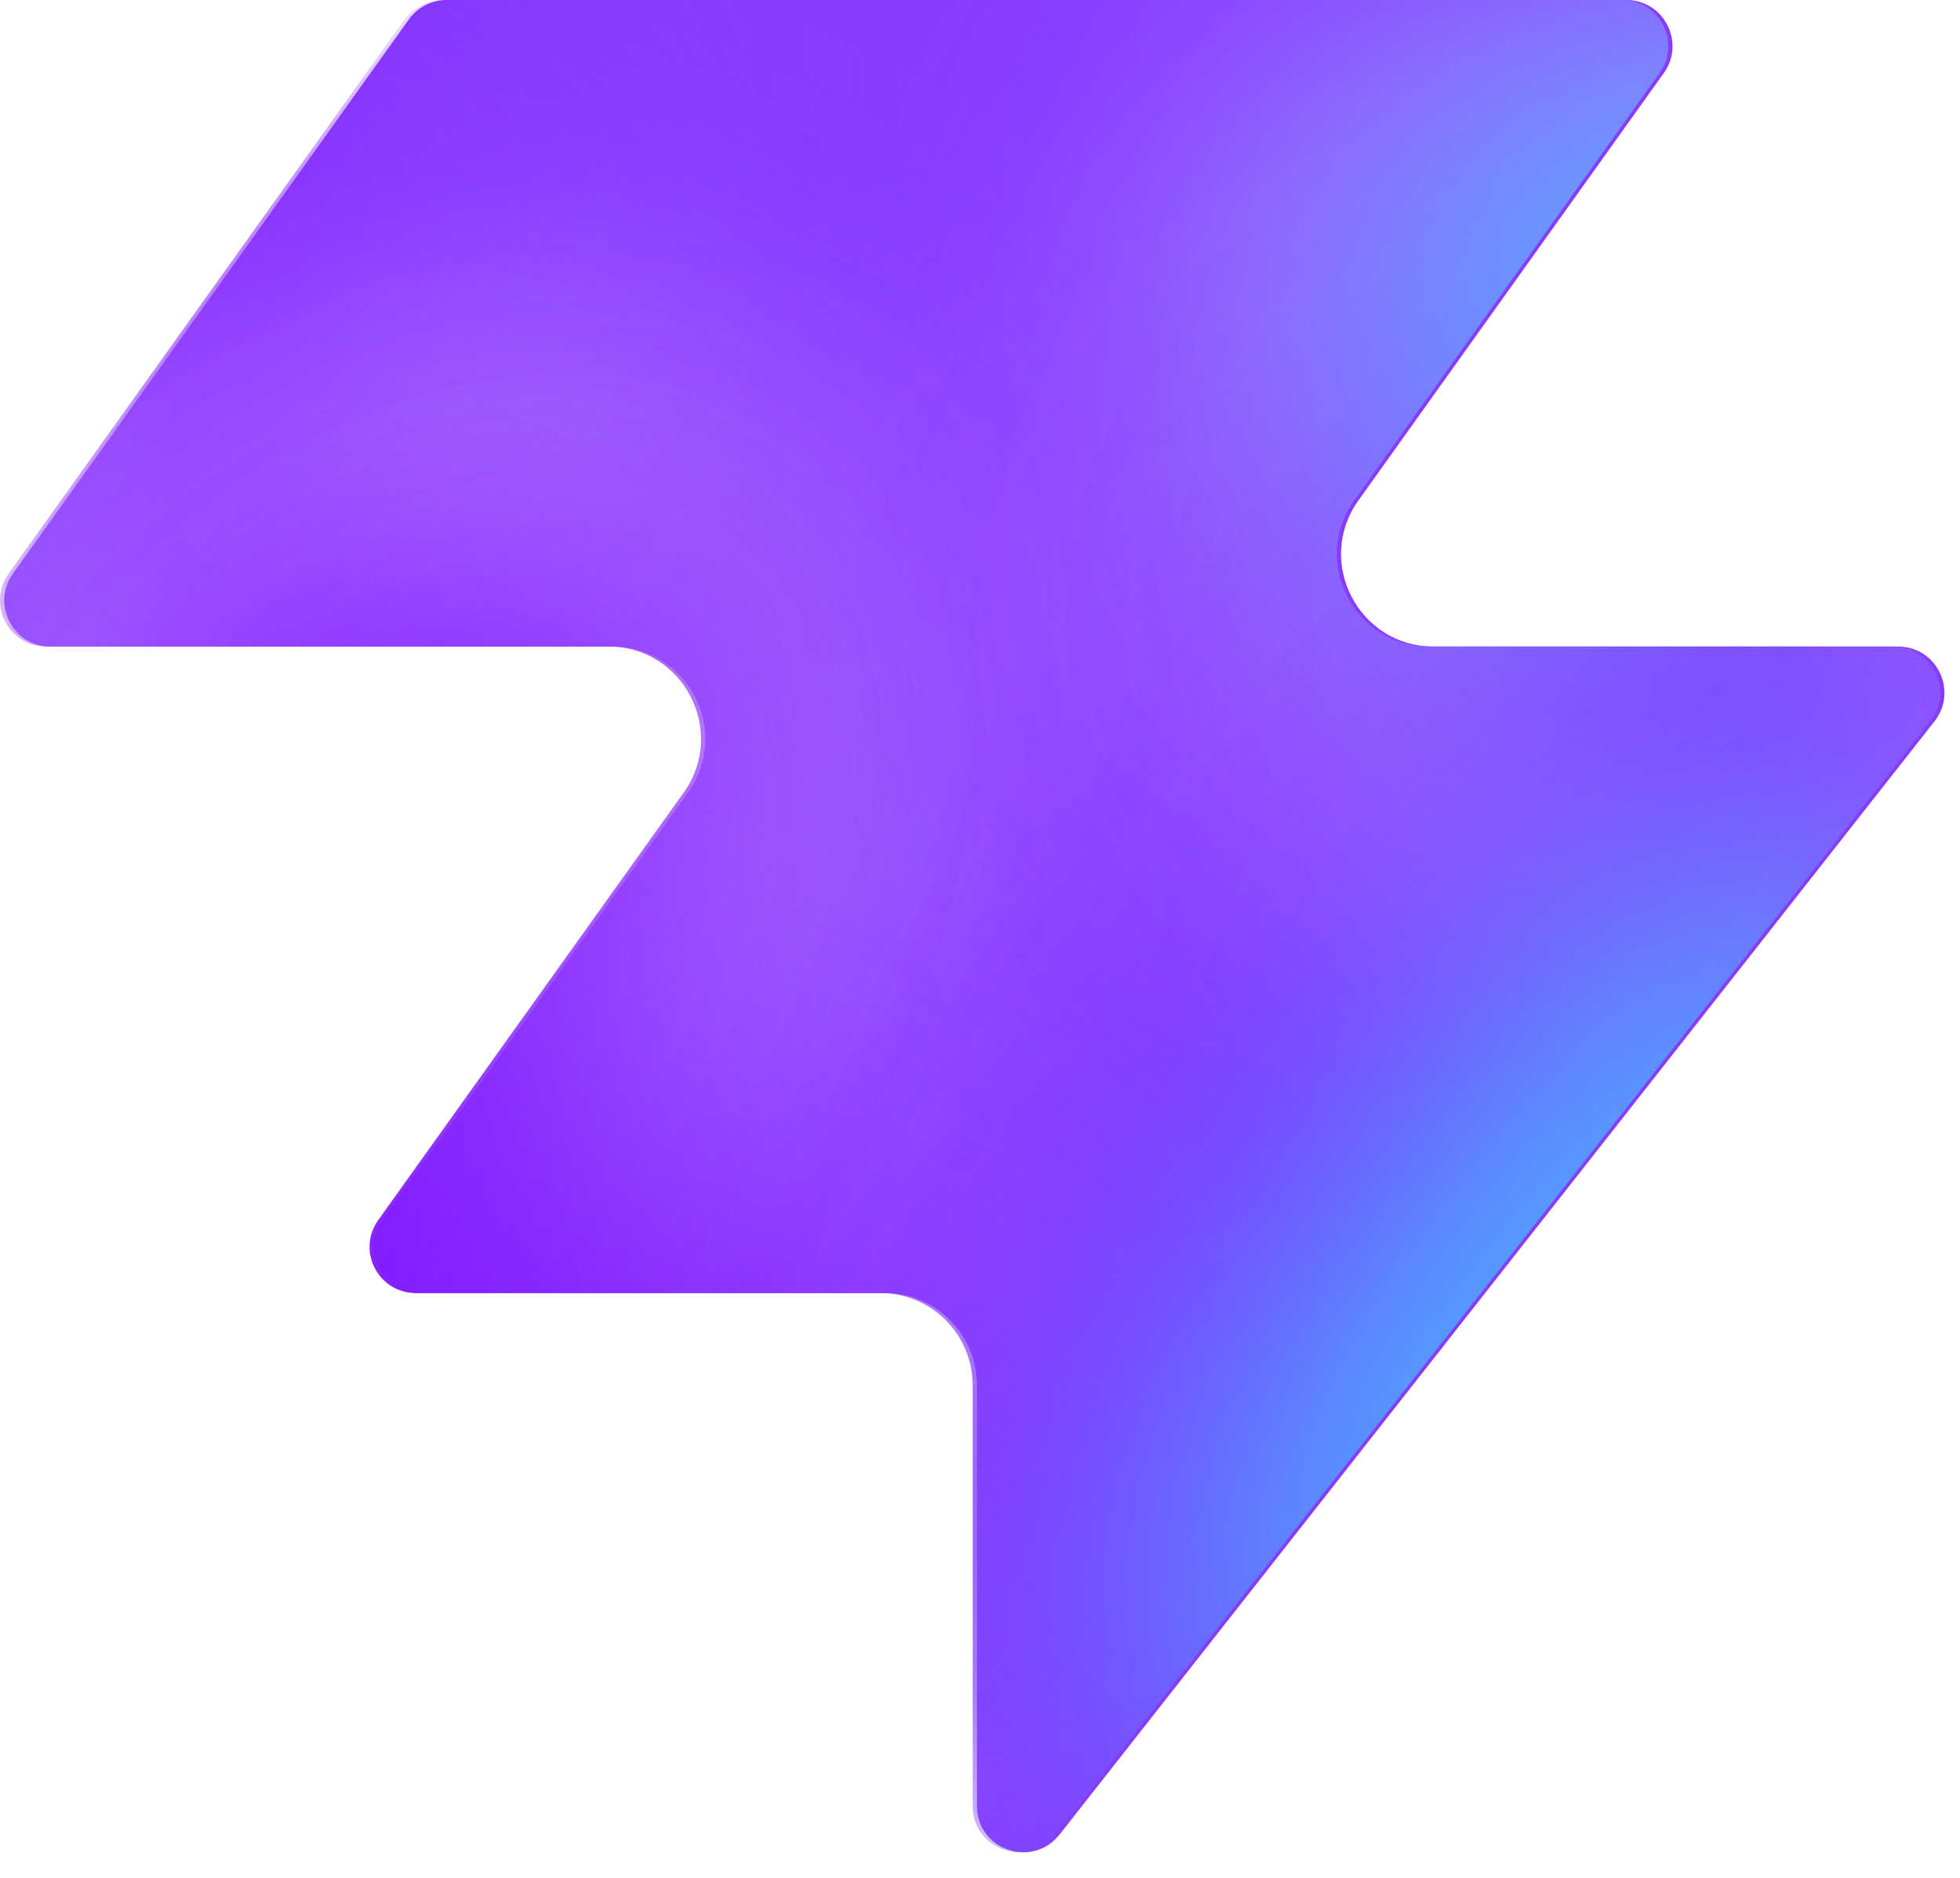
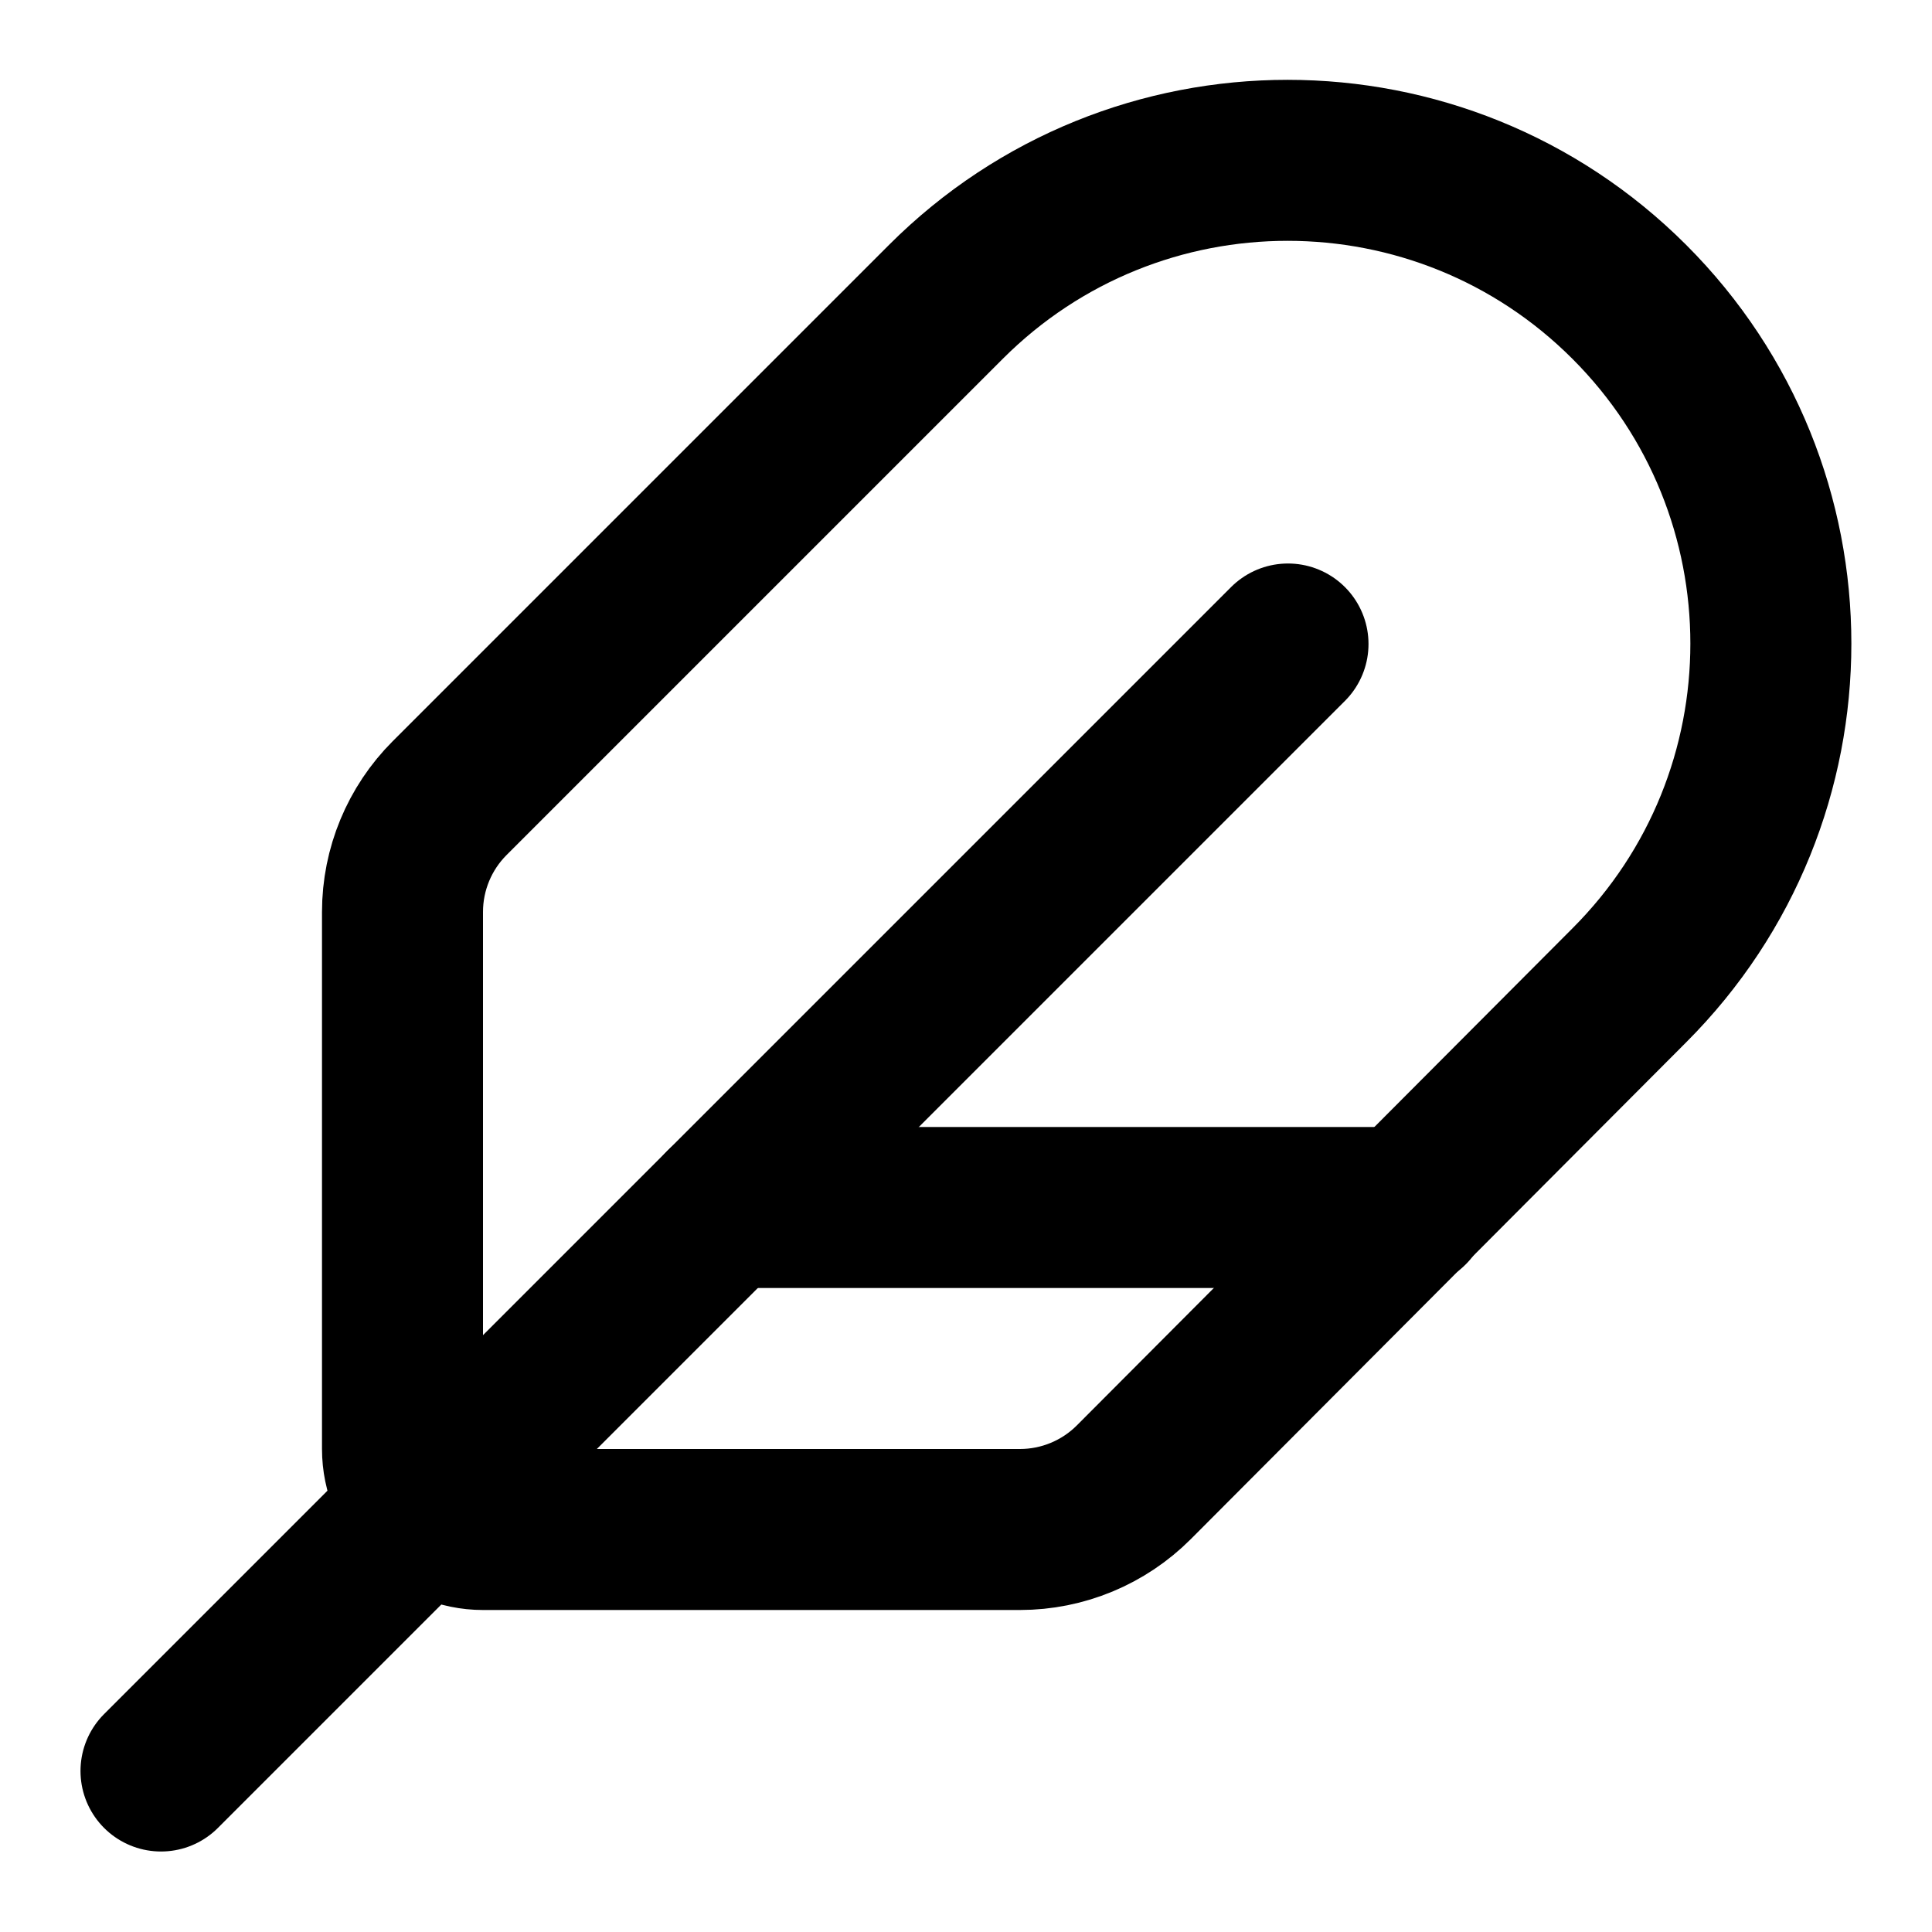
- <svg xmlns="http://www.w3.org/2000/svg" width="48" height="46" fill="none" viewBox="0 0 48 46">
-   <path fill="#863bff" d="M25.946 44.938c-.664.845-2.021.375-2.021-.698V33.937a2.26 2.26 0 0 0-2.262-2.262H10.287c-.92 0-1.456-1.04-.92-1.788l7.48-10.471c1.07-1.497 0-3.578-1.842-3.578H1.237c-.92 0-1.456-1.04-.92-1.788L10.013.474c.214-.297.556-.474.92-.474h28.894c.92 0 1.456 1.04.92 1.788l-7.48 10.471c-1.07 1.498 0 3.579 1.842 3.579h11.377c.943 0 1.473 1.088.89 1.83L25.947 44.94z" style="fill:#863bff;fill:color(display-p3 .525 .23 1);fill-opacity:1" />
-   <mask id="a" width="48" height="46" x="0" y="0" maskUnits="userSpaceOnUse" style="mask-type:alpha">
-     <path fill="#000" d="M25.842 44.938c-.664.844-2.021.375-2.021-.698V33.937a2.26 2.26 0 0 0-2.262-2.262H10.183c-.92 0-1.456-1.04-.92-1.788l7.48-10.471c1.07-1.498 0-3.579-1.842-3.579H1.133c-.92 0-1.456-1.04-.92-1.787L9.91.473c.214-.297.556-.474.92-.474h28.894c.92 0 1.456 1.04.92 1.788l-7.48 10.471c-1.07 1.498 0 3.578 1.842 3.578h11.377c.943 0 1.473 1.088.89 1.832L25.843 44.94z" style="fill:#000;fill-opacity:1" />
-   </mask>
-   <g mask="url(#a)">
-     <g filter="url(#b)">
-       <ellipse cx="5.508" cy="14.704" fill="#ede6ff" rx="5.508" ry="14.704" style="fill:#ede6ff;fill:color(display-p3 .927 .903 1);fill-opacity:1" transform="matrix(.00324 1 1 -.00324 -4.47 31.516)" />
-     </g>
-     <g filter="url(#c)">
-       <ellipse cx="10.399" cy="29.851" fill="#ede6ff" rx="10.399" ry="29.851" style="fill:#ede6ff;fill:color(display-p3 .927 .903 1);fill-opacity:1" transform="matrix(.00324 1 1 -.00324 -39.328 7.883)" />
-     </g>
-     <g filter="url(#d)">
-       <ellipse cx="5.508" cy="30.487" fill="#7e14ff" rx="5.508" ry="30.487" style="fill:#7e14ff;fill:color(display-p3 .492 .077 1);fill-opacity:1" transform="rotate(89.814 -25.913 -14.639)scale(1 -1)" />
-     </g>
-     <g filter="url(#e)">
-       <ellipse cx="5.508" cy="30.599" fill="#7e14ff" rx="5.508" ry="30.599" style="fill:#7e14ff;fill:color(display-p3 .492 .077 1);fill-opacity:1" transform="rotate(89.814 -32.644 -3.334)scale(1 -1)" />
-     </g>
-     <g filter="url(#f)">
-       <ellipse cx="5.508" cy="30.599" fill="#7e14ff" rx="5.508" ry="30.599" style="fill:#7e14ff;fill:color(display-p3 .492 .077 1);fill-opacity:1" transform="matrix(.00324 1 1 -.00324 -34.34 30.47)" />
-     </g>
-     <g filter="url(#g)">
-       <ellipse cx="14.072" cy="22.078" fill="#ede6ff" rx="14.072" ry="22.078" style="fill:#ede6ff;fill:color(display-p3 .927 .903 1);fill-opacity:1" transform="rotate(93.35 24.506 48.493)scale(-1 1)" />
-     </g>
-     <g filter="url(#h)">
-       <ellipse cx="3.47" cy="21.501" fill="#7e14ff" rx="3.47" ry="21.501" style="fill:#7e14ff;fill:color(display-p3 .492 .077 1);fill-opacity:1" transform="rotate(89.009 28.708 47.59)scale(-1 1)" />
-     </g>
-     <g filter="url(#i)">
-       <ellipse cx="3.47" cy="21.501" fill="#7e14ff" rx="3.47" ry="21.501" style="fill:#7e14ff;fill:color(display-p3 .492 .077 1);fill-opacity:1" transform="rotate(89.009 28.708 47.59)scale(-1 1)" />
-     </g>
-     <g filter="url(#j)">
-       <ellipse cx=".387" cy="8.972" fill="#7e14ff" rx="4.407" ry="29.108" style="fill:#7e14ff;fill:color(display-p3 .492 .077 1);fill-opacity:1" transform="rotate(39.51 .387 8.972)" />
-     </g>
-     <g filter="url(#k)">
-       <ellipse cx="47.523" cy="-6.092" fill="#7e14ff" rx="4.407" ry="29.108" style="fill:#7e14ff;fill:color(display-p3 .492 .077 1);fill-opacity:1" transform="rotate(37.892 47.523 -6.092)" />
-     </g>
-     <g filter="url(#l)">
-       <ellipse cx="41.412" cy="6.333" fill="#47bfff" rx="5.971" ry="9.665" style="fill:#47bfff;fill:color(display-p3 .28 .748 1);fill-opacity:1" transform="rotate(37.892 41.412 6.333)" />
-     </g>
-     <g filter="url(#m)">
-       <ellipse cx="-1.879" cy="38.332" fill="#7e14ff" rx="4.407" ry="29.108" style="fill:#7e14ff;fill:color(display-p3 .492 .077 1);fill-opacity:1" transform="rotate(37.892 -1.88 38.332)" />
-     </g>
-     <g filter="url(#n)">
-       <ellipse cx="-1.879" cy="38.332" fill="#7e14ff" rx="4.407" ry="29.108" style="fill:#7e14ff;fill:color(display-p3 .492 .077 1);fill-opacity:1" transform="rotate(37.892 -1.88 38.332)" />
-     </g>
-     <g filter="url(#o)">
-       <ellipse cx="35.651" cy="29.907" fill="#7e14ff" rx="4.407" ry="29.108" style="fill:#7e14ff;fill:color(display-p3 .492 .077 1);fill-opacity:1" transform="rotate(37.892 35.651 29.907)" />
-     </g>
-     <g filter="url(#p)">
-       <ellipse cx="38.418" cy="32.4" fill="#47bfff" rx="5.971" ry="15.297" style="fill:#47bfff;fill:color(display-p3 .28 .748 1);fill-opacity:1" transform="rotate(37.892 38.418 32.4)" />
-     </g>
-   </g>
-   <defs>
-     <filter id="b" width="60.045" height="41.654" x="-19.77" y="16.149" color-interpolation-filters="sRGB" filterUnits="userSpaceOnUse">
-       <feFlood flood-opacity="0" result="BackgroundImageFix" />
-       <feBlend in="SourceGraphic" in2="BackgroundImageFix" result="shape" />
-       <feGaussianBlur result="effect1_foregroundBlur_2002_17158" stdDeviation="7.659" />
-     </filter>
-     <filter id="c" width="90.34" height="51.437" x="-54.613" y="-7.533" color-interpolation-filters="sRGB" filterUnits="userSpaceOnUse">
-       <feFlood flood-opacity="0" result="BackgroundImageFix" />
-       <feBlend in="SourceGraphic" in2="BackgroundImageFix" result="shape" />
-       <feGaussianBlur result="effect1_foregroundBlur_2002_17158" stdDeviation="7.659" />
-     </filter>
-     <filter id="d" width="79.355" height="29.4" x="-49.64" y="2.03" color-interpolation-filters="sRGB" filterUnits="userSpaceOnUse">
-       <feFlood flood-opacity="0" result="BackgroundImageFix" />
-       <feBlend in="SourceGraphic" in2="BackgroundImageFix" result="shape" />
-       <feGaussianBlur result="effect1_foregroundBlur_2002_17158" stdDeviation="4.596" />
-     </filter>
-     <filter id="e" width="79.579" height="29.4" x="-45.045" y="20.029" color-interpolation-filters="sRGB" filterUnits="userSpaceOnUse">
-       <feFlood flood-opacity="0" result="BackgroundImageFix" />
-       <feBlend in="SourceGraphic" in2="BackgroundImageFix" result="shape" />
-       <feGaussianBlur result="effect1_foregroundBlur_2002_17158" stdDeviation="4.596" />
-     </filter>
-     <filter id="f" width="79.579" height="29.4" x="-43.513" y="21.178" color-interpolation-filters="sRGB" filterUnits="userSpaceOnUse">
-       <feFlood flood-opacity="0" result="BackgroundImageFix" />
-       <feBlend in="SourceGraphic" in2="BackgroundImageFix" result="shape" />
-       <feGaussianBlur result="effect1_foregroundBlur_2002_17158" stdDeviation="4.596" />
-     </filter>
-     <filter id="g" width="74.749" height="58.852" x="15.756" y="-17.901" color-interpolation-filters="sRGB" filterUnits="userSpaceOnUse">
-       <feFlood flood-opacity="0" result="BackgroundImageFix" />
-       <feBlend in="SourceGraphic" in2="BackgroundImageFix" result="shape" />
-       <feGaussianBlur result="effect1_foregroundBlur_2002_17158" stdDeviation="7.659" />
-     </filter>
-     <filter id="h" width="61.377" height="25.362" x="23.548" y="2.284" color-interpolation-filters="sRGB" filterUnits="userSpaceOnUse">
-       <feFlood flood-opacity="0" result="BackgroundImageFix" />
-       <feBlend in="SourceGraphic" in2="BackgroundImageFix" result="shape" />
-       <feGaussianBlur result="effect1_foregroundBlur_2002_17158" stdDeviation="4.596" />
-     </filter>
-     <filter id="i" width="61.377" height="25.362" x="23.548" y="2.284" color-interpolation-filters="sRGB" filterUnits="userSpaceOnUse">
-       <feFlood flood-opacity="0" result="BackgroundImageFix" />
-       <feBlend in="SourceGraphic" in2="BackgroundImageFix" result="shape" />
-       <feGaussianBlur result="effect1_foregroundBlur_2002_17158" stdDeviation="4.596" />
-     </filter>
-     <filter id="j" width="56.045" height="63.649" x="-27.636" y="-22.853" color-interpolation-filters="sRGB" filterUnits="userSpaceOnUse">
-       <feFlood flood-opacity="0" result="BackgroundImageFix" />
-       <feBlend in="SourceGraphic" in2="BackgroundImageFix" result="shape" />
-       <feGaussianBlur result="effect1_foregroundBlur_2002_17158" stdDeviation="4.596" />
-     </filter>
-     <filter id="k" width="54.814" height="64.646" x="20.116" y="-38.415" color-interpolation-filters="sRGB" filterUnits="userSpaceOnUse">
-       <feFlood flood-opacity="0" result="BackgroundImageFix" />
-       <feBlend in="SourceGraphic" in2="BackgroundImageFix" result="shape" />
-       <feGaussianBlur result="effect1_foregroundBlur_2002_17158" stdDeviation="4.596" />
-     </filter>
-     <filter id="l" width="33.541" height="35.313" x="24.641" y="-11.323" color-interpolation-filters="sRGB" filterUnits="userSpaceOnUse">
-       <feFlood flood-opacity="0" result="BackgroundImageFix" />
-       <feBlend in="SourceGraphic" in2="BackgroundImageFix" result="shape" />
-       <feGaussianBlur result="effect1_foregroundBlur_2002_17158" stdDeviation="4.596" />
-     </filter>
-     <filter id="m" width="54.814" height="64.646" x="-29.286" y="6.009" color-interpolation-filters="sRGB" filterUnits="userSpaceOnUse">
-       <feFlood flood-opacity="0" result="BackgroundImageFix" />
-       <feBlend in="SourceGraphic" in2="BackgroundImageFix" result="shape" />
-       <feGaussianBlur result="effect1_foregroundBlur_2002_17158" stdDeviation="4.596" />
-     </filter>
-     <filter id="n" width="54.814" height="64.646" x="-29.286" y="6.009" color-interpolation-filters="sRGB" filterUnits="userSpaceOnUse">
-       <feFlood flood-opacity="0" result="BackgroundImageFix" />
-       <feBlend in="SourceGraphic" in2="BackgroundImageFix" result="shape" />
-       <feGaussianBlur result="effect1_foregroundBlur_2002_17158" stdDeviation="4.596" />
-     </filter>
-     <filter id="o" width="54.814" height="64.646" x="8.244" y="-2.416" color-interpolation-filters="sRGB" filterUnits="userSpaceOnUse">
-       <feFlood flood-opacity="0" result="BackgroundImageFix" />
-       <feBlend in="SourceGraphic" in2="BackgroundImageFix" result="shape" />
-       <feGaussianBlur result="effect1_foregroundBlur_2002_17158" stdDeviation="4.596" />
-     </filter>
-     <filter id="p" width="39.409" height="43.623" x="18.713" y="10.588" color-interpolation-filters="sRGB" filterUnits="userSpaceOnUse">
-       <feFlood flood-opacity="0" result="BackgroundImageFix" />
-       <feBlend in="SourceGraphic" in2="BackgroundImageFix" result="shape" />
-       <feGaussianBlur result="effect1_foregroundBlur_2002_17158" stdDeviation="4.596" />
-     </filter>
-   </defs>
+ <svg xmlns="http://www.w3.org/2000/svg" width="24" height="24" viewBox="0 0 24 24" fill="none" stroke="currentColor" stroke-width="2" stroke-linecap="round" stroke-linejoin="round" class="lucide lucide-feather-icon lucide-feather">
+   <path d="M12.67 19a2 2 0 0 0 1.416-.588l6.154-6.172a6 6 0 0 0-8.49-8.49L5.586 9.914A2 2 0 0 0 5 11.328V18a1 1 0 0 0 1 1z" />
+   <path d="M16 8 2 22" />
+   <path d="M17.5 15H9" />
</svg>
